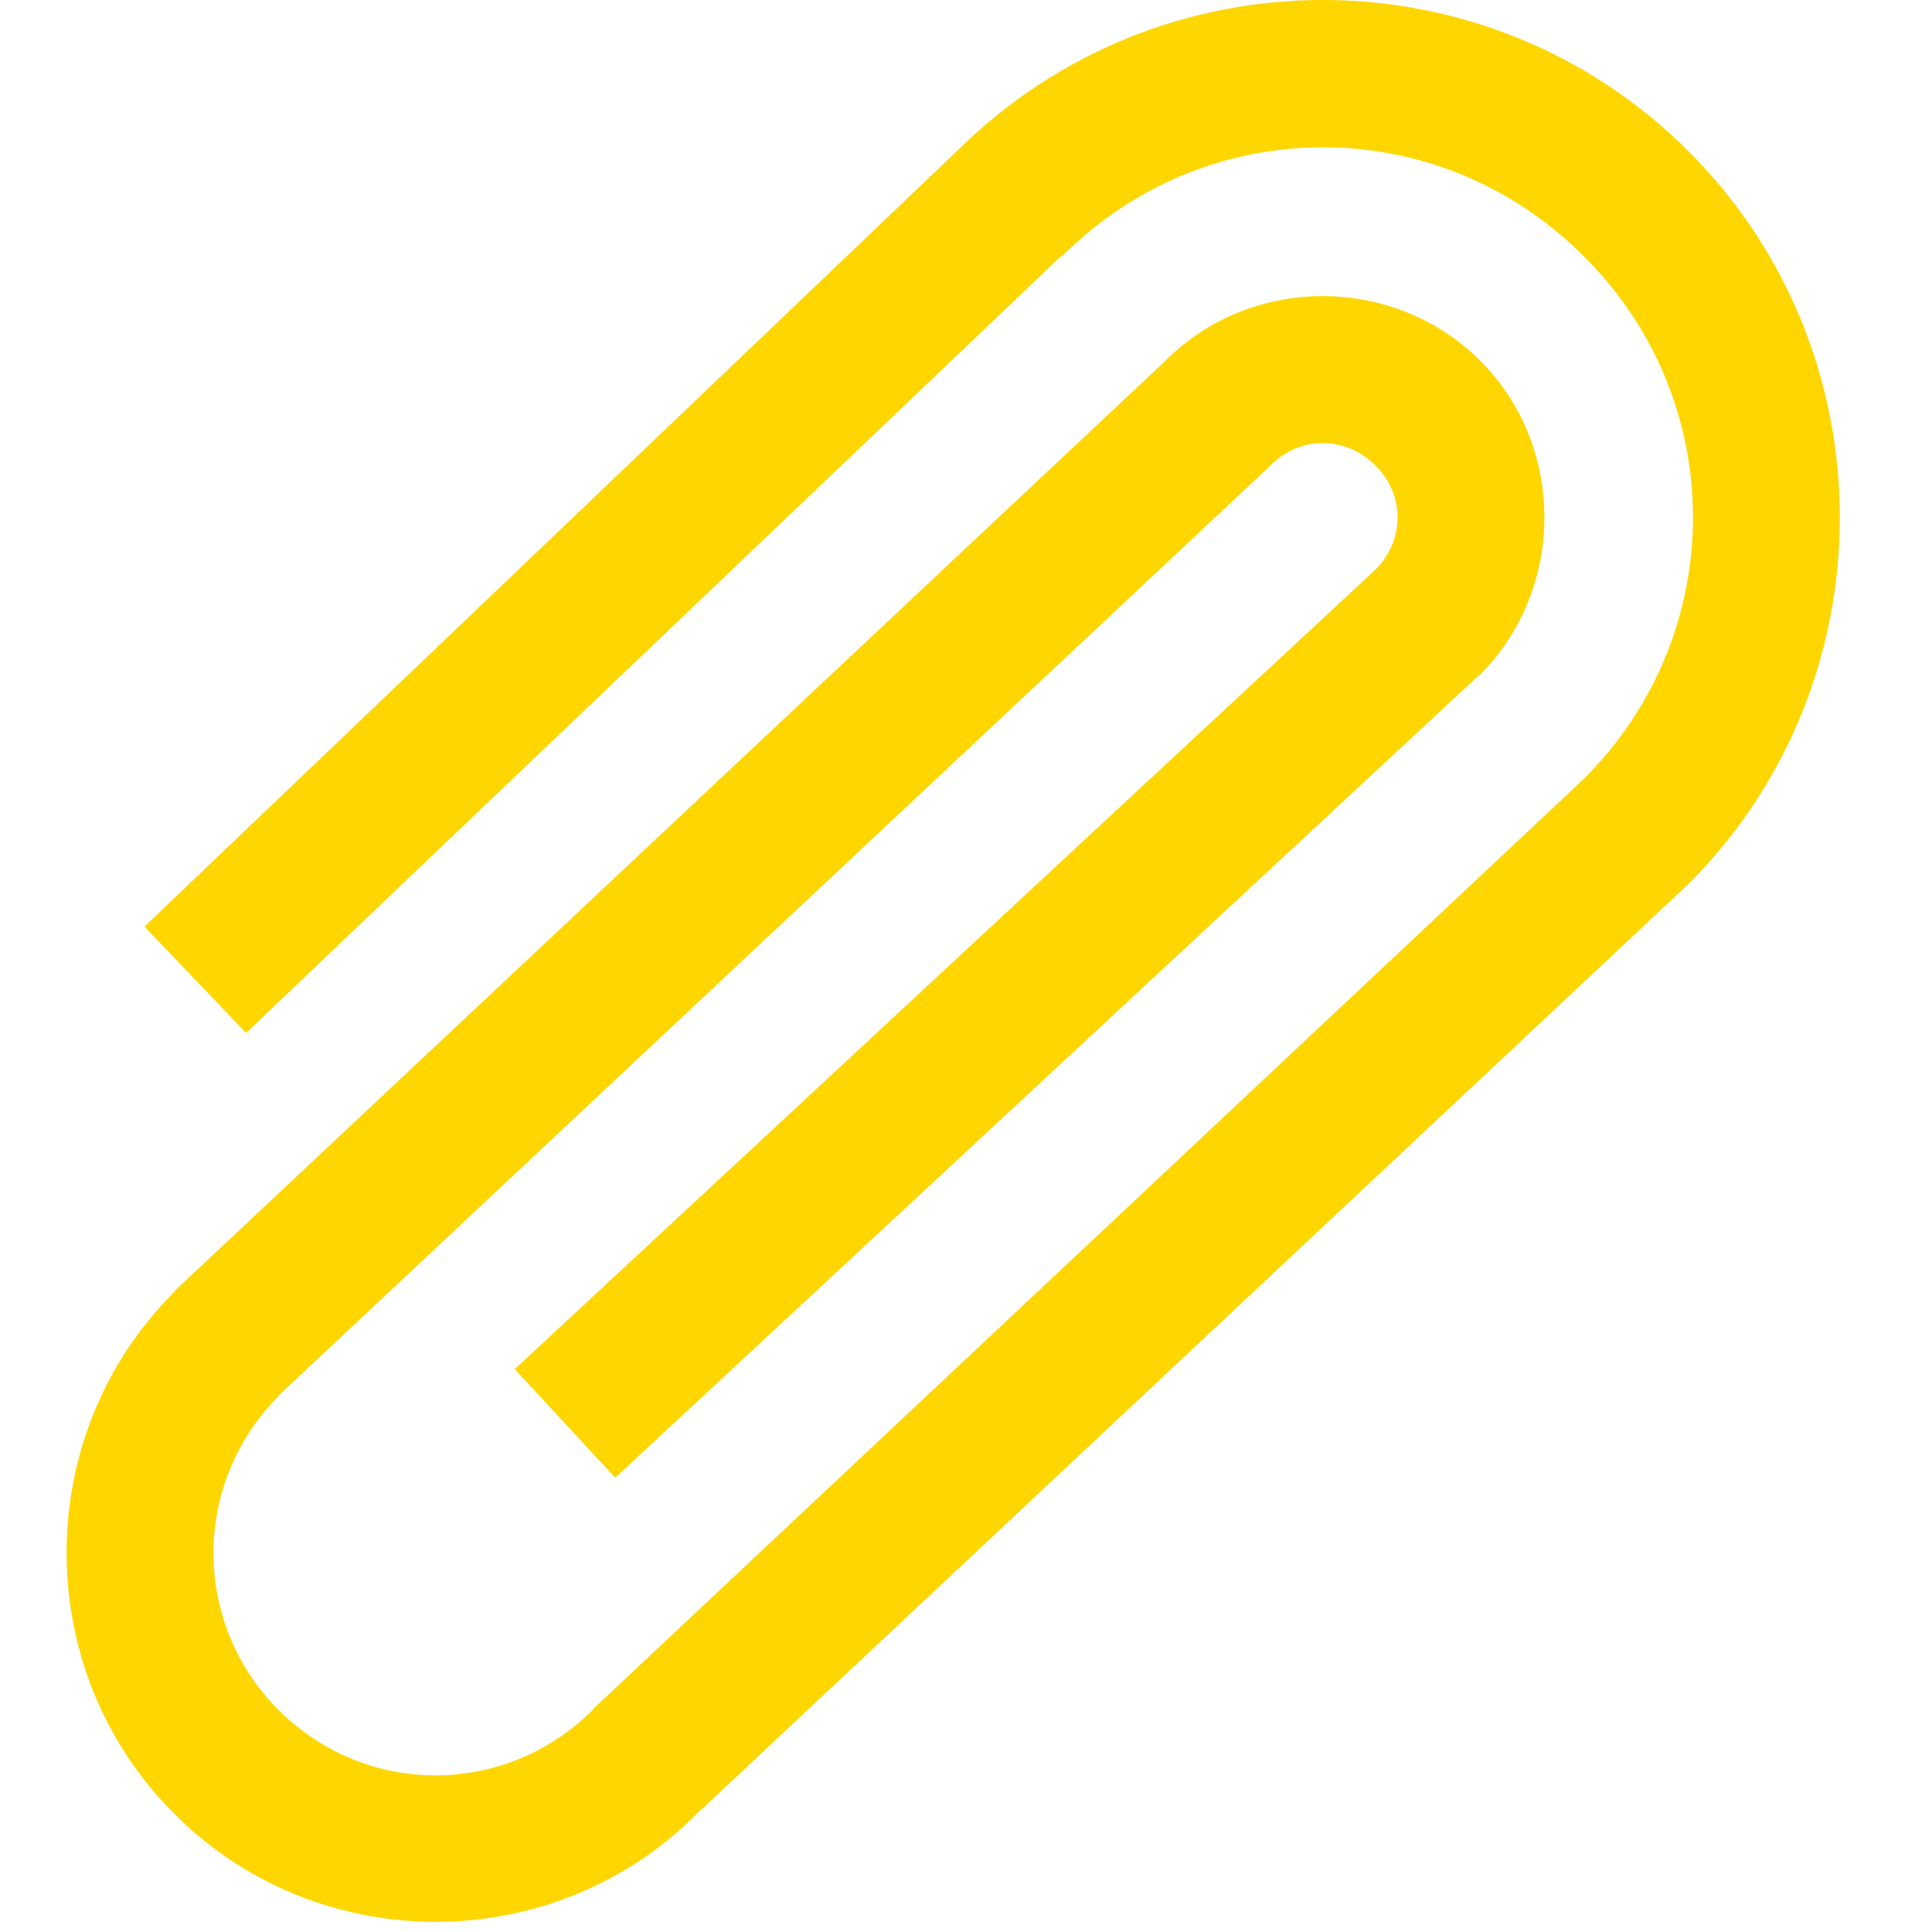
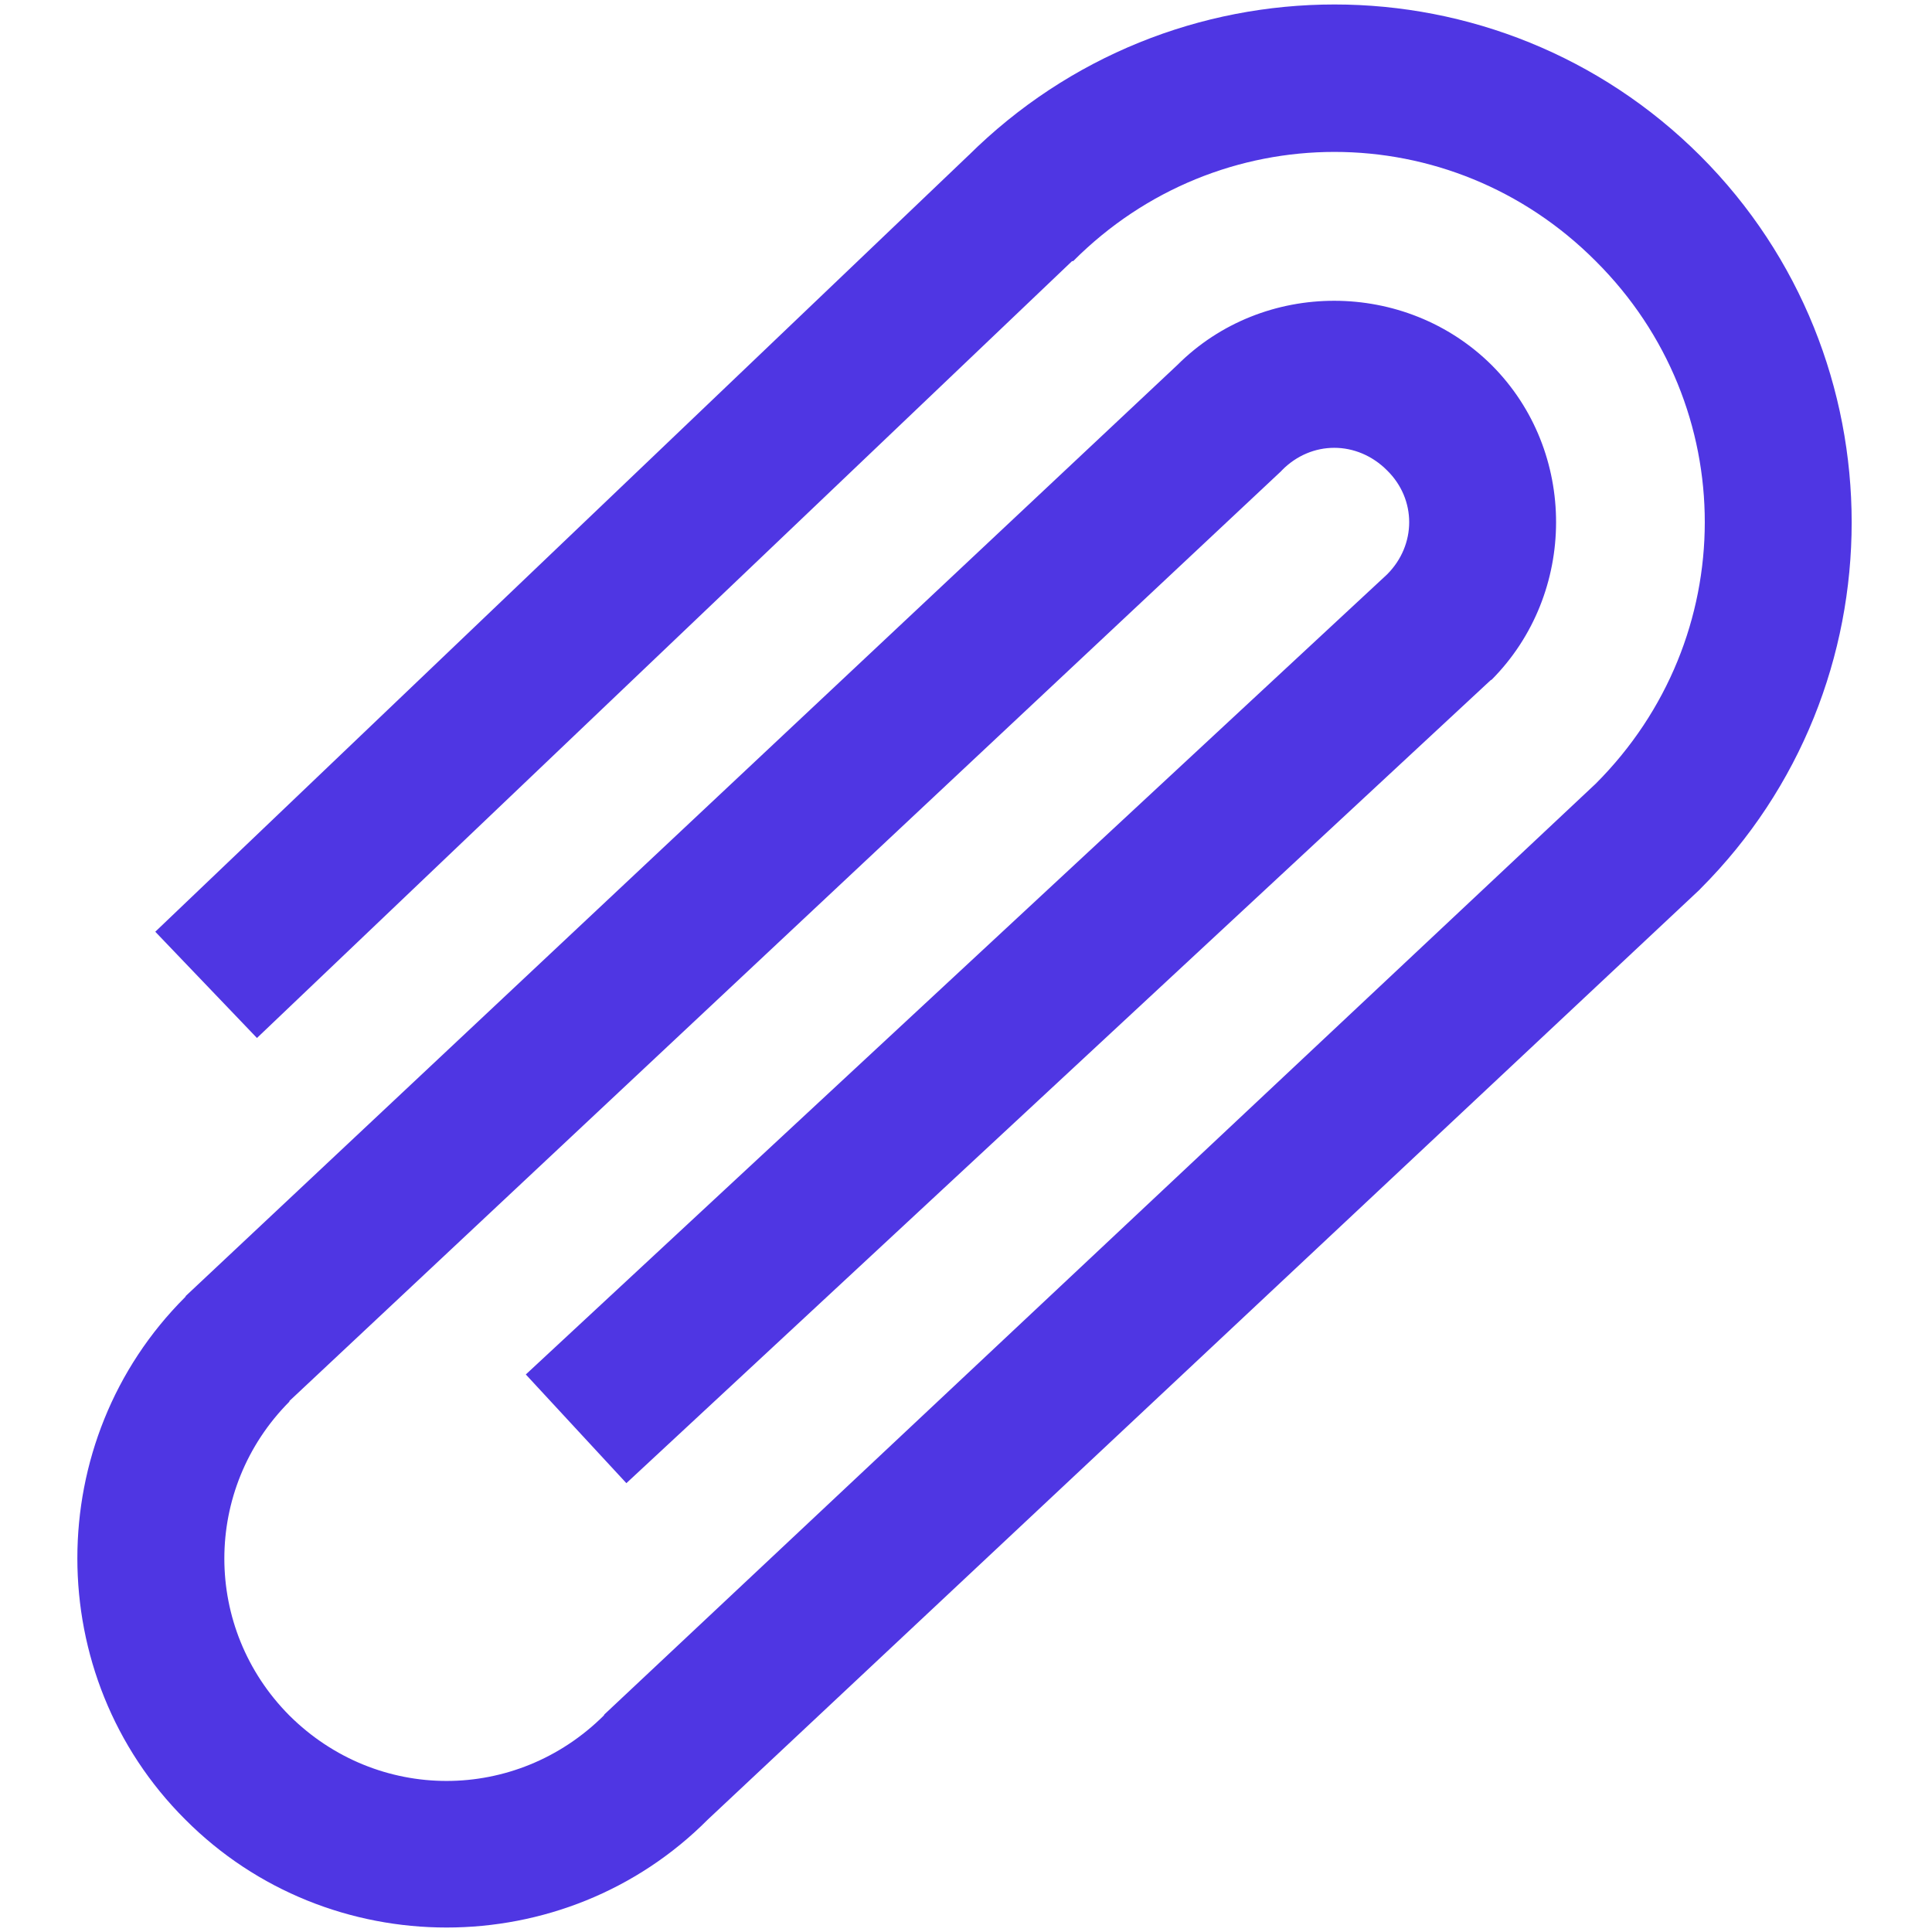
- <svg xmlns="http://www.w3.org/2000/svg" xml:space="preserve" width="16.087mm" height="16.087mm" version="1.1" style="shape-rendering:geometricPrecision; text-rendering:geometricPrecision; image-rendering:optimizeQuality; fill-rule:evenodd; clip-rule:evenodd" viewBox="0 0 1608.66 1608.66">
+ <svg xmlns="http://www.w3.org/2000/svg" xml:space="preserve" width="190mm" height="190mm" version="1.1" style="shape-rendering:geometricPrecision; text-rendering:geometricPrecision; image-rendering:optimizeQuality; fill-rule:evenodd; clip-rule:evenodd" viewBox="0 0 19000 19000">
  <defs>
    <style type="text/css">
   
-     .fil0 {fill:#FFD600;fill-rule:nonzero}
+     .fil0 {fill:#4F36E3;fill-rule:nonzero}
   
  </style>
  </defs>
  <g id="Слой_x0020_1">
-     <path class="fil0" d="M1101.53 0c-110.64,0 -220.81,42.33 -304.96,126l0.94 -0.94 -677.24 646.48 84.65 88.5 678.23 -646.48 0.94 0c120.75,-121.22 314.12,-121.22 434.84,0 121.22,120.71 120.75,314.09 0,434.84l-824.92 774.44 -0.47 0.94c-73.14,72.62 -188.6,72.62 -261.69,0 -72.15,-72.62 -72.15,-188.56 0,-261.18l0 -0.51 825.43 -773.93 0.47 -0.47c24.53,-25.04 62.55,-25.04 87.56,0 24.49,24.03 24.49,62.04 0,86.58l-716.72 665.72 83.68 90.41 719.14 -668.11 0.94 -0.47c71.21,-71.68 71.68,-190 0,-261.69 -71.68,-71.17 -190,-71.68 -261.69,0l-824.92 774.45 -0.47 0.94c-119.77,119.3 -119.77,315.53 0,434.83 119.3,119.78 315.54,119.78 434.84,0l825.39 -773.93 0.51 -0.51c167.86,-167.86 167.86,-442.05 0,-609.91 -83.71,-83.67 -193.84,-126 -304.48,-126z" />
+     <path class="fil0" d="M13124 44c-1308,0 -2610,501 -3604,1489l11 -11 -8004 7641 1000 1045 8016 -7640 11 0c1427,-1432 3712,-1432 5139,0 1433,1427 1427,3712 0,5139l-9749 9153 -6 11c-864,858 -2229,858 -3092,0 -853,-858 -853,-2229 0,-3087l0 -6 9755 -9146 5 -6c290,-296 740,-296 1035,0 290,284 290,733 0,1023l-8470 7868 989 1069 8499 -7896 11 -6c841,-847 847,-2245 0,-3093 -847,-841 -2246,-847 -3093,0l-9749 9153 -6 11c-1415,1410 -1415,3729 0,5139 1410,1416 3730,1416 5139,0l9755 -9146 6 -7c1984,-1983 1984,-5224 0,-7208 -989,-988 -2291,-1489 -3598,-1489z" />
  </g>
</svg>
